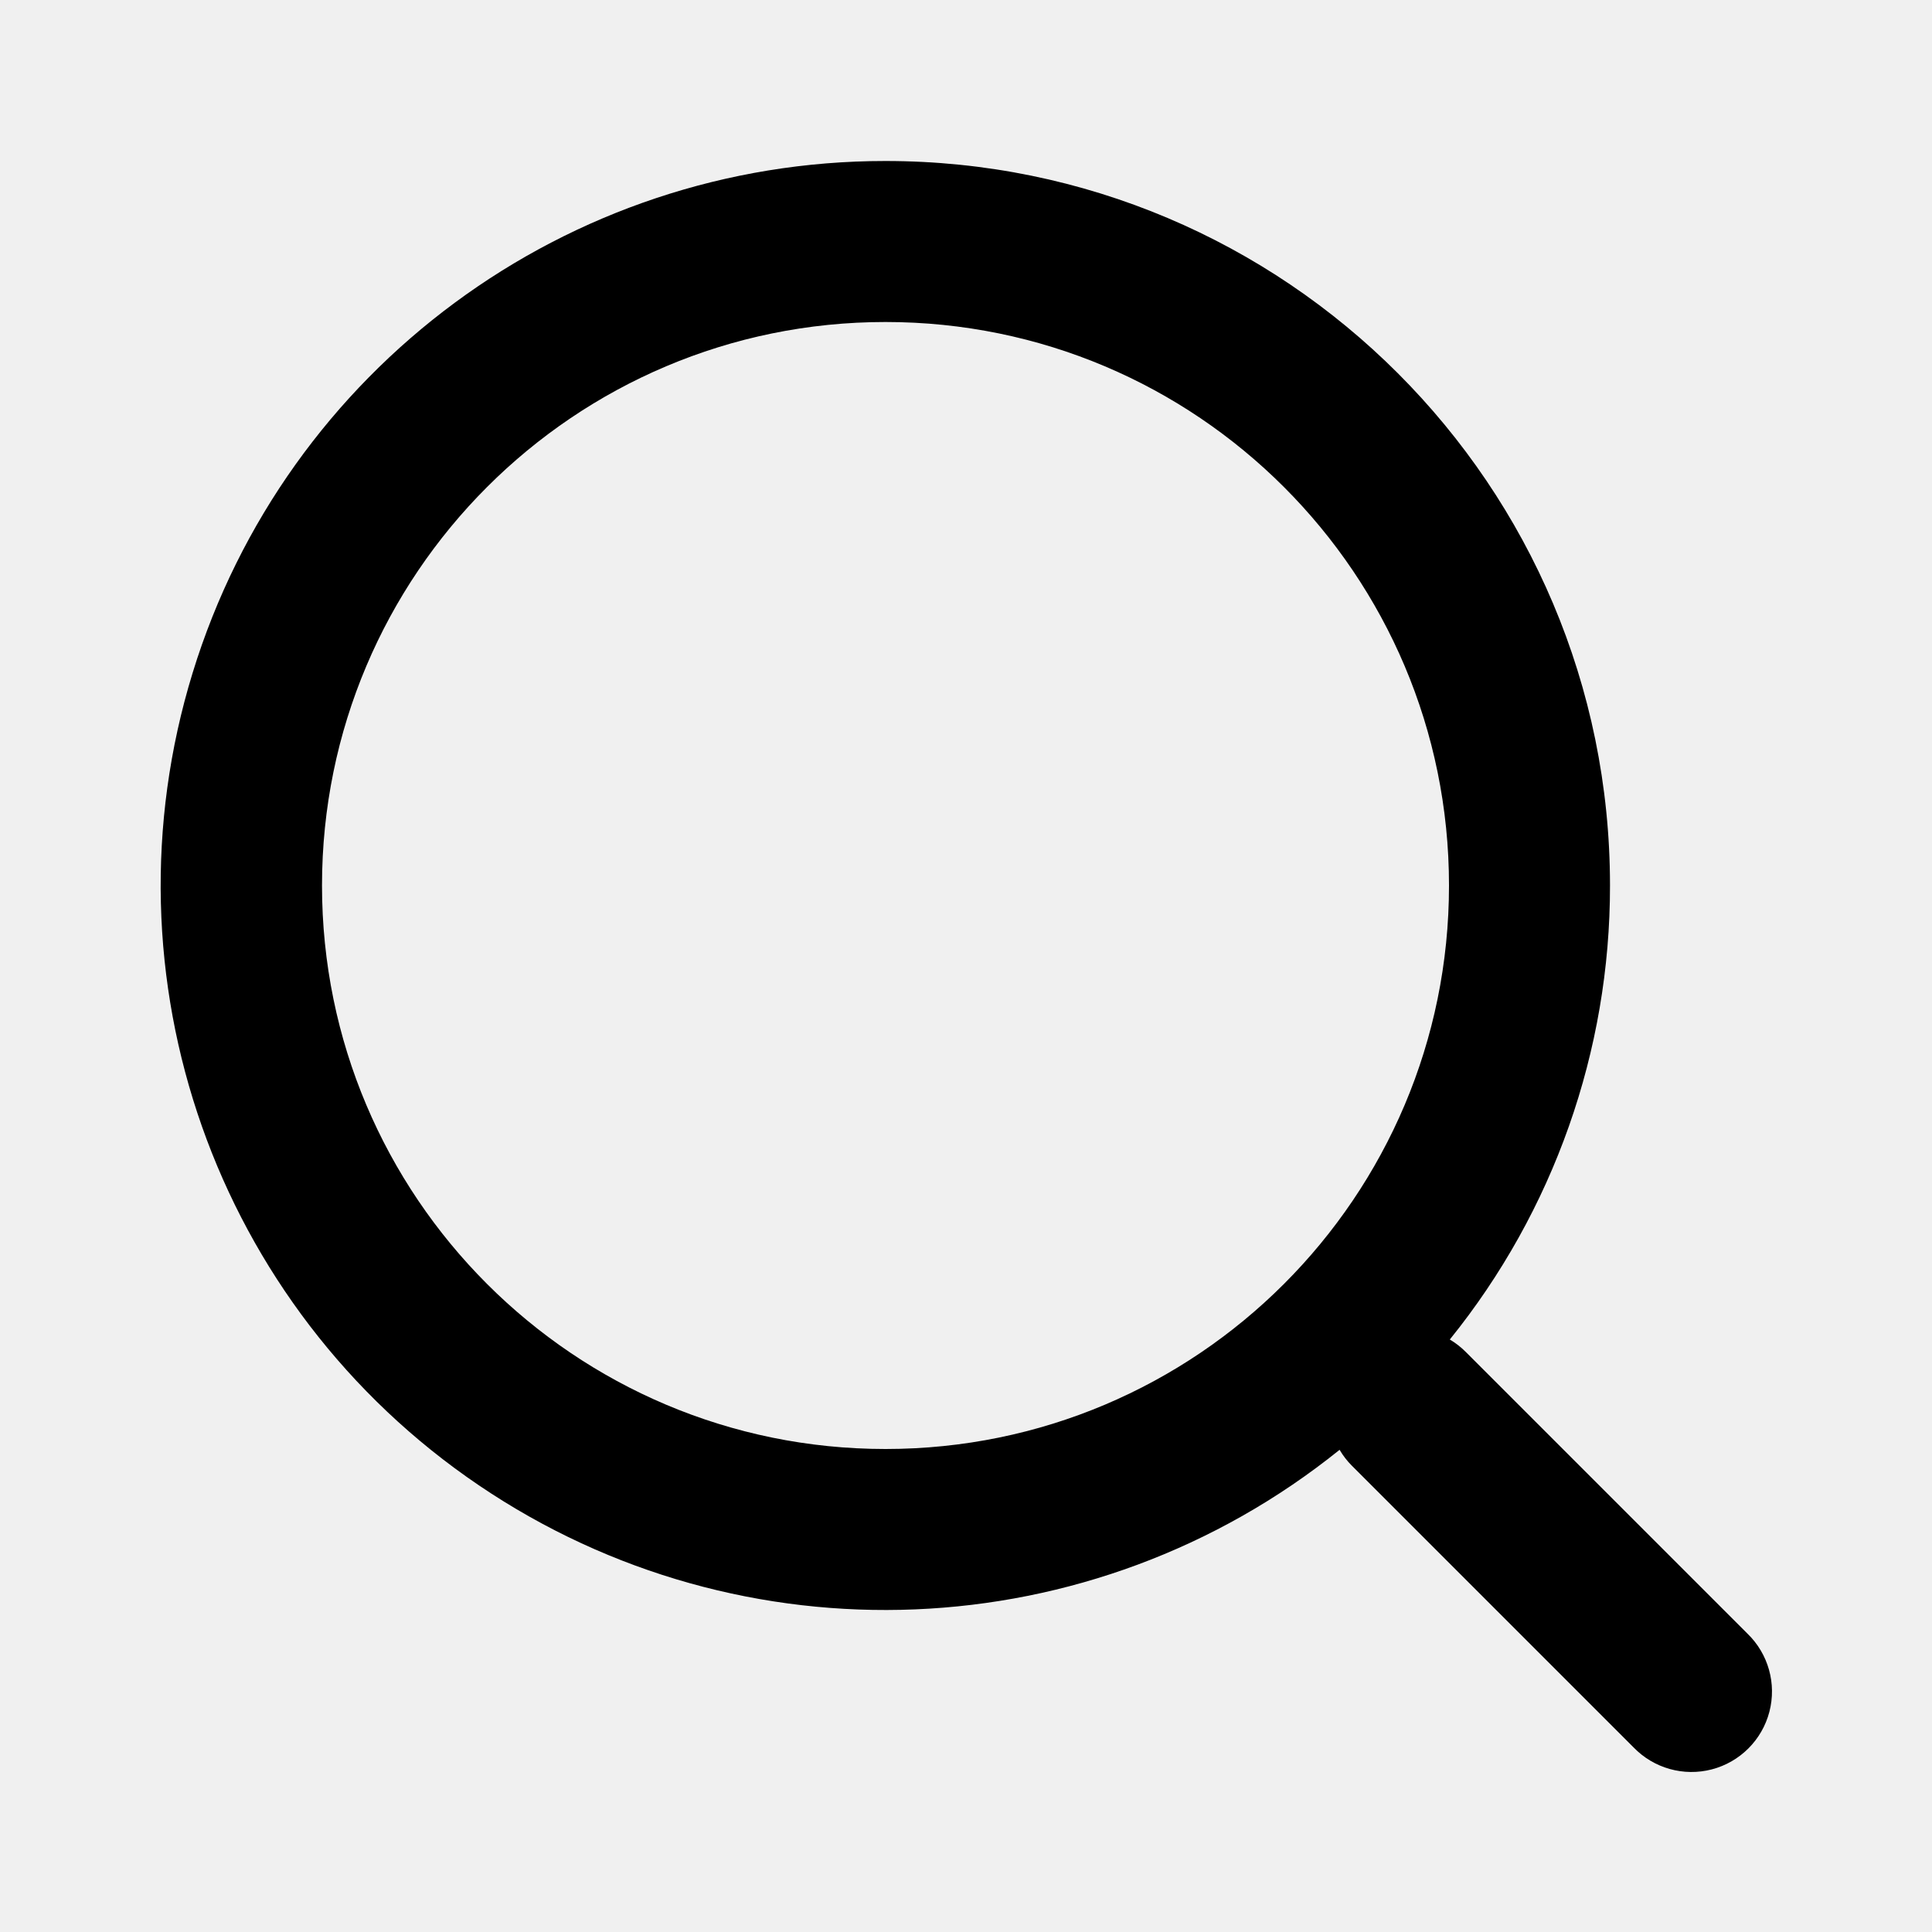
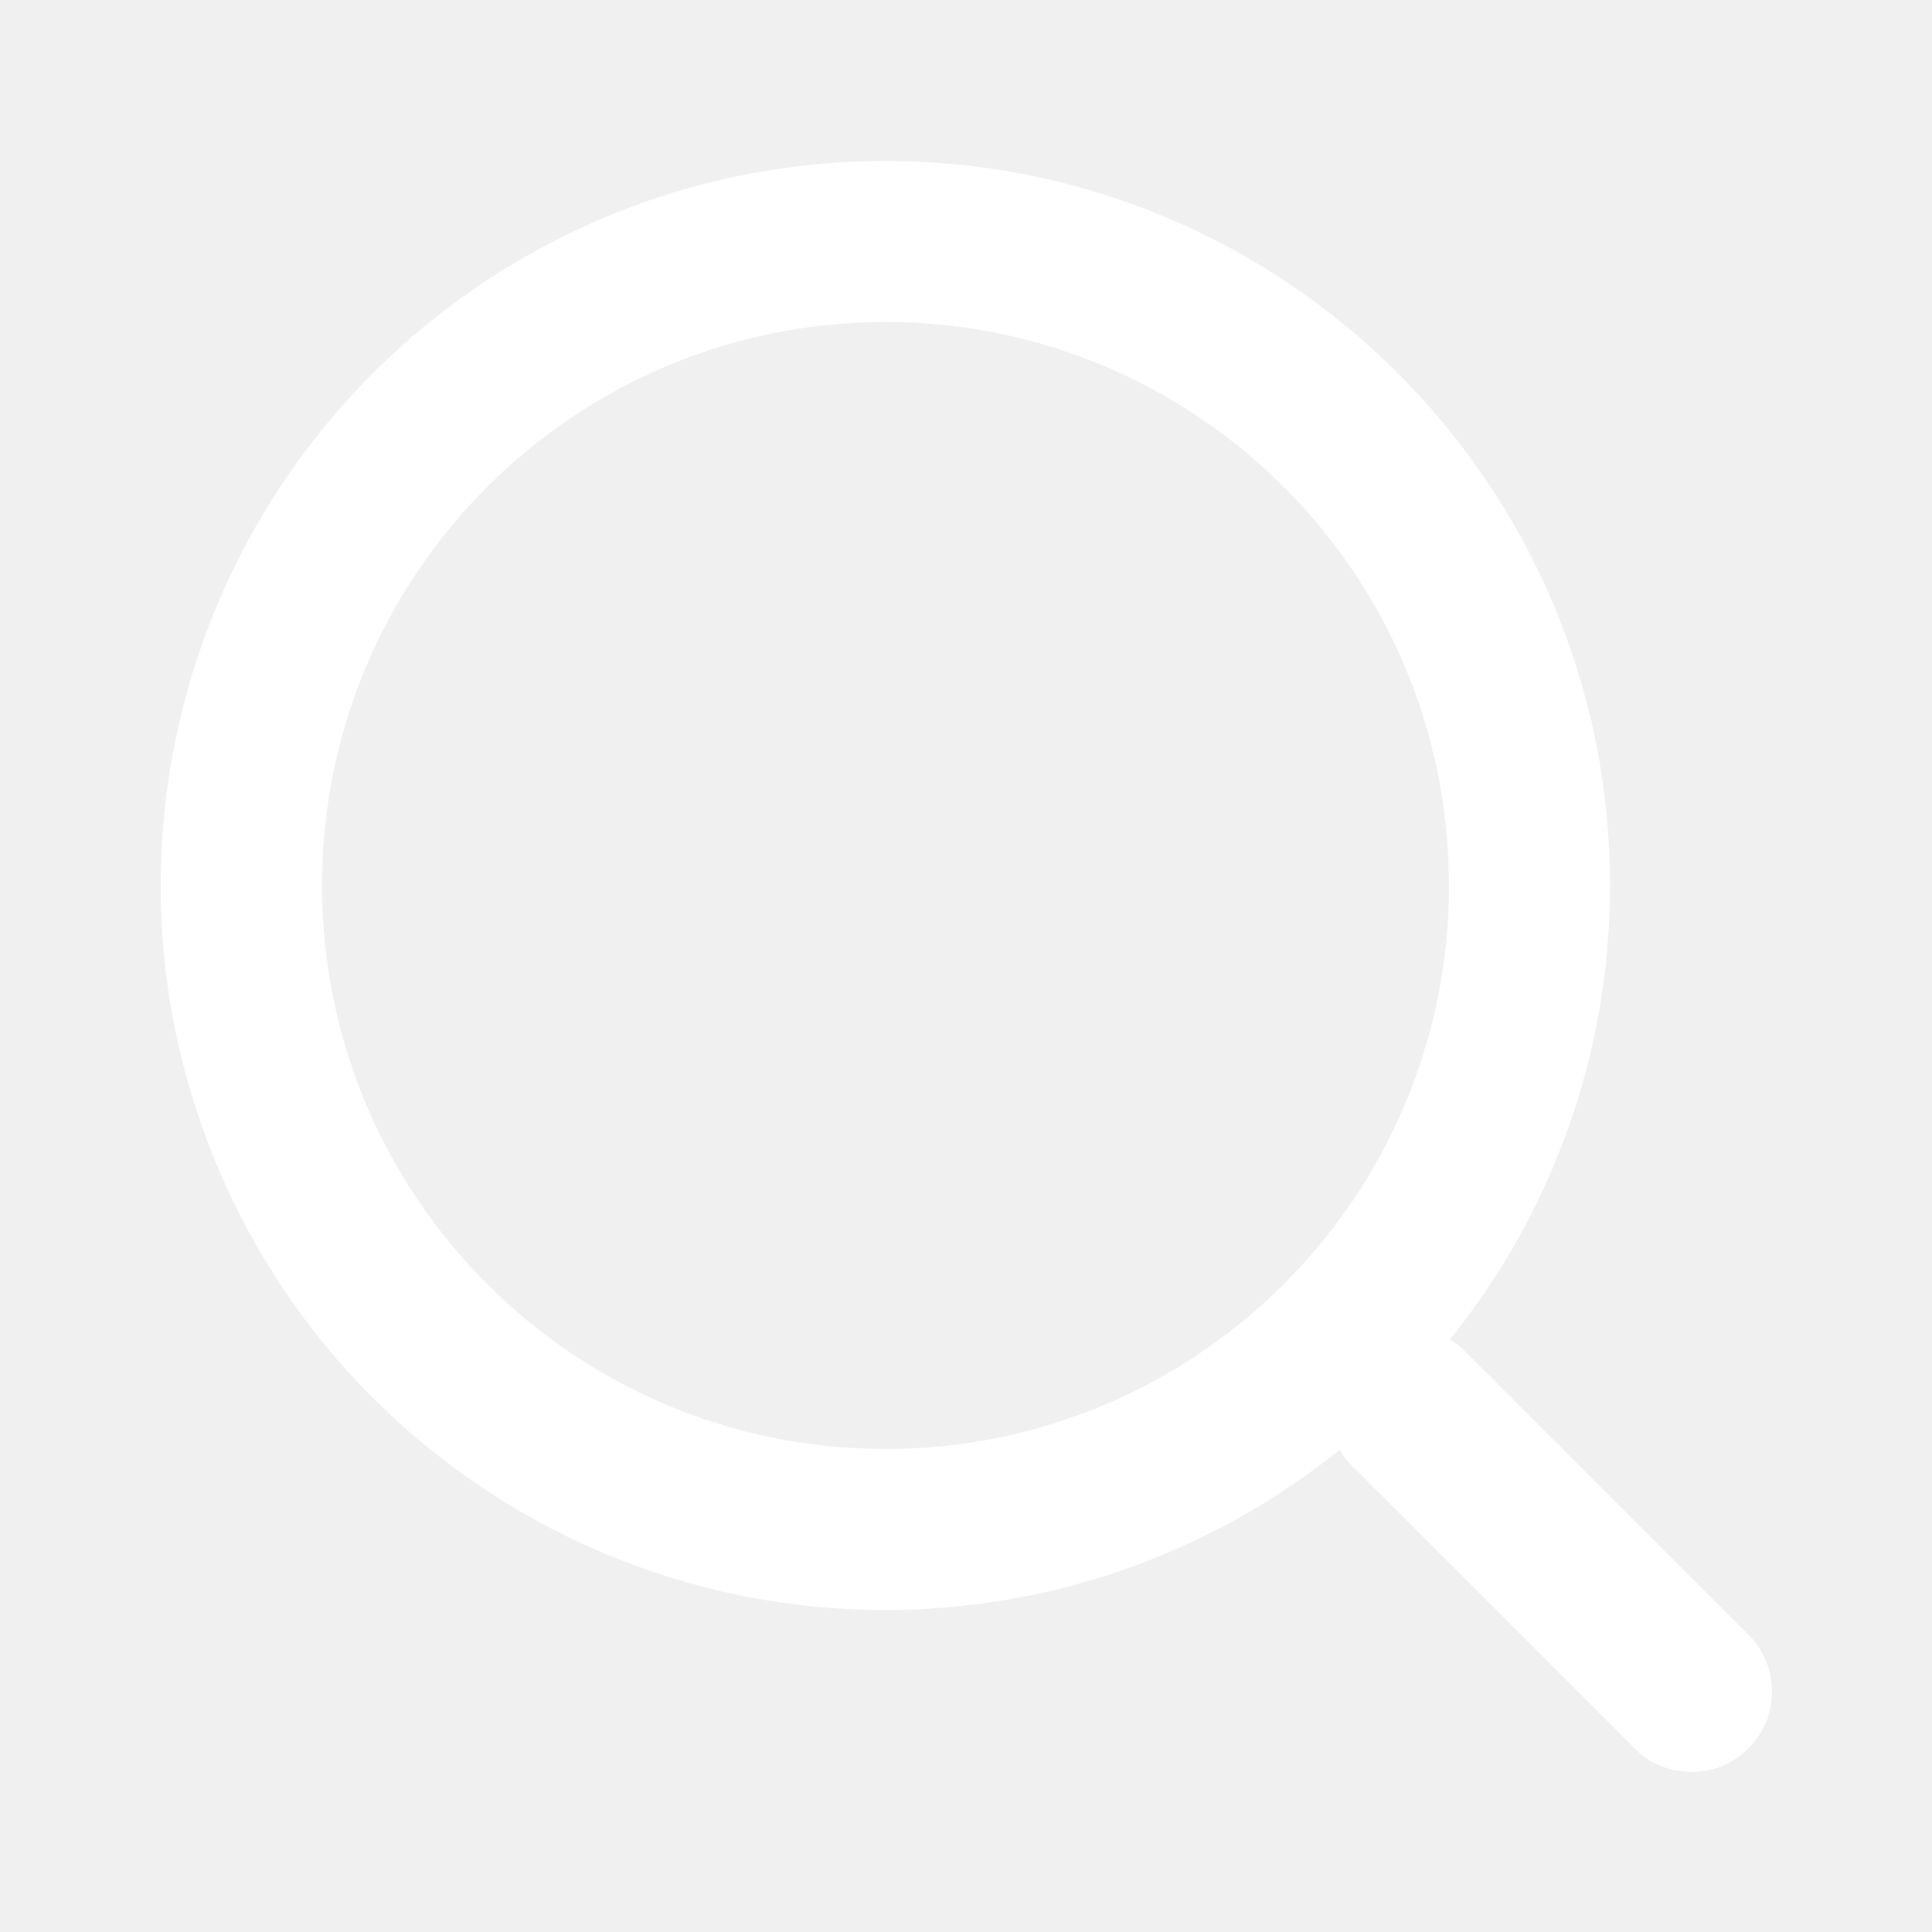
- <svg xmlns="http://www.w3.org/2000/svg" height="24" viewBox="0 0 24 24" width="24" focusable="false" aria-hidden="true" style="pointer-events: none; display: inherit; width: 100%; height: 100%;">
+ <svg xmlns="http://www.w3.org/2000/svg" height="24" viewBox="0 0 24 24" width="24" focusable="false" aria-hidden="true" style="pointer-events: none; display: inherit; width: 100%; height: 100%; fill: white;">
  <path d="M11 2a9 9 0 105.641 16.01.966.966 0 00.152.197l3.5 3.5a1 1 0 101.414-1.414l-3.5-3.5a1 1 0 00-.197-.153A8.96 8.96 0 0020 11a9 9 0 00-9-9Zm0 2a7 7 0 110 14 7 7 0 010-14Z" />
</svg>
